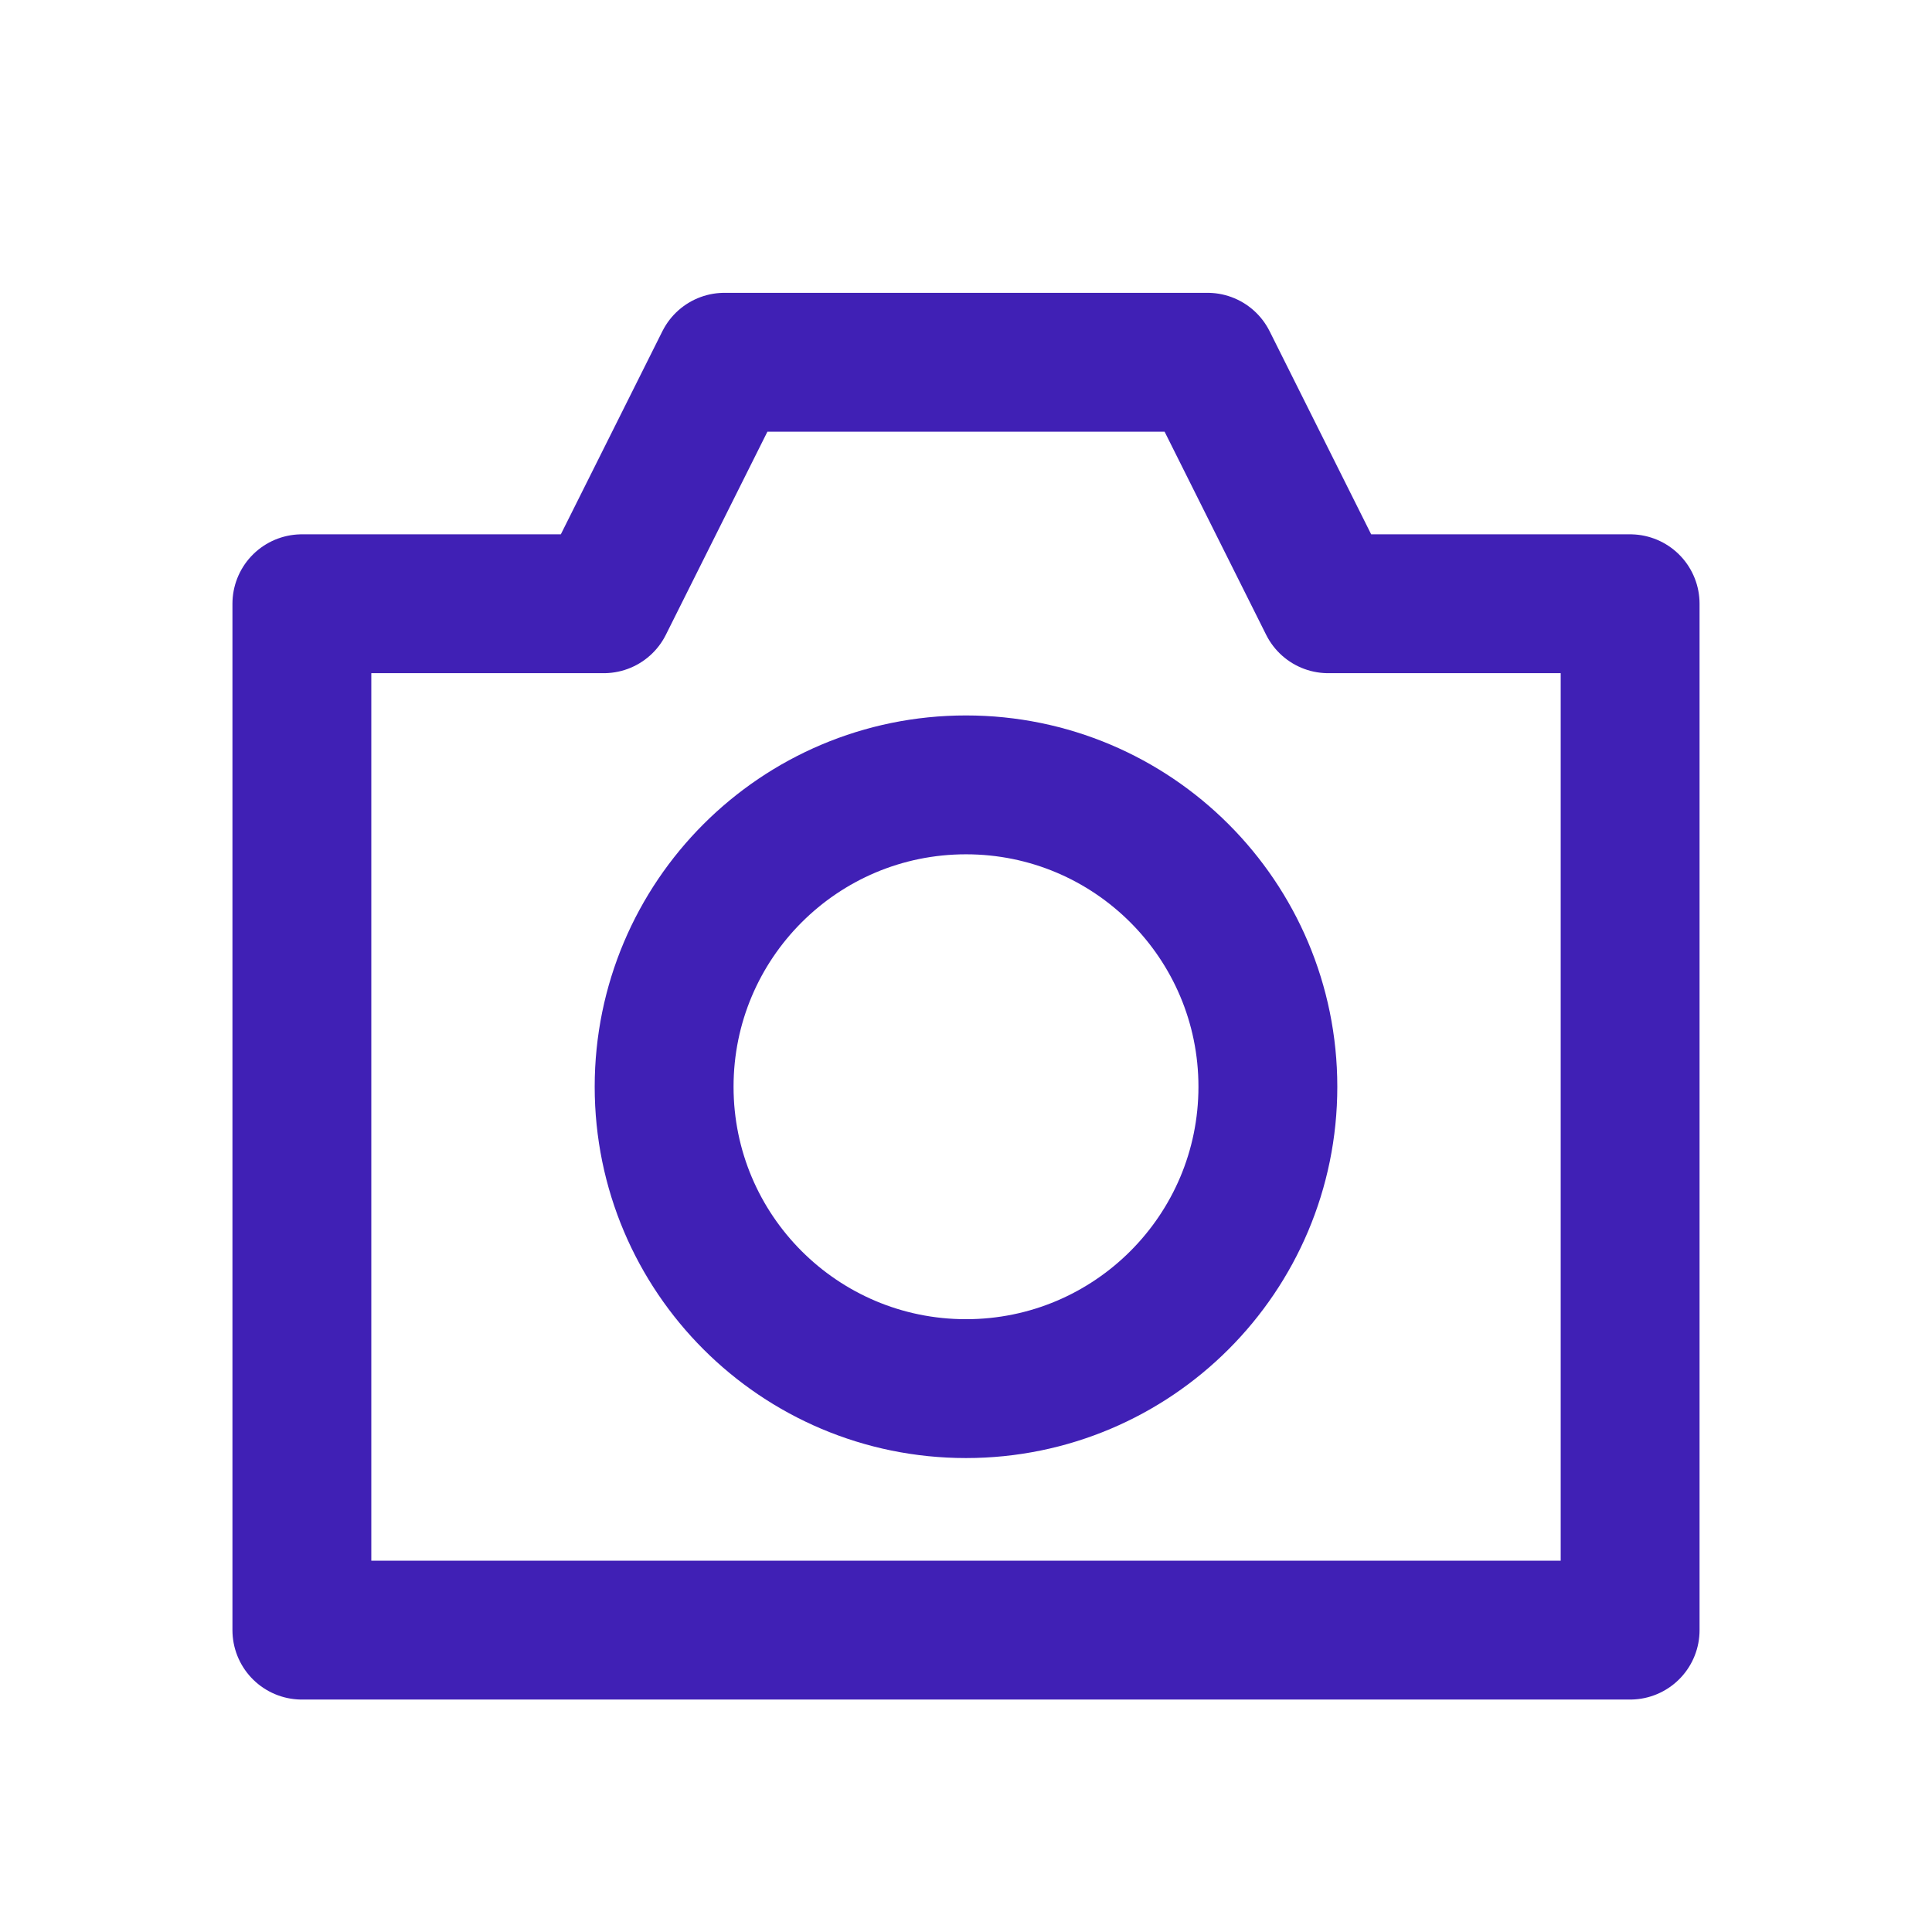
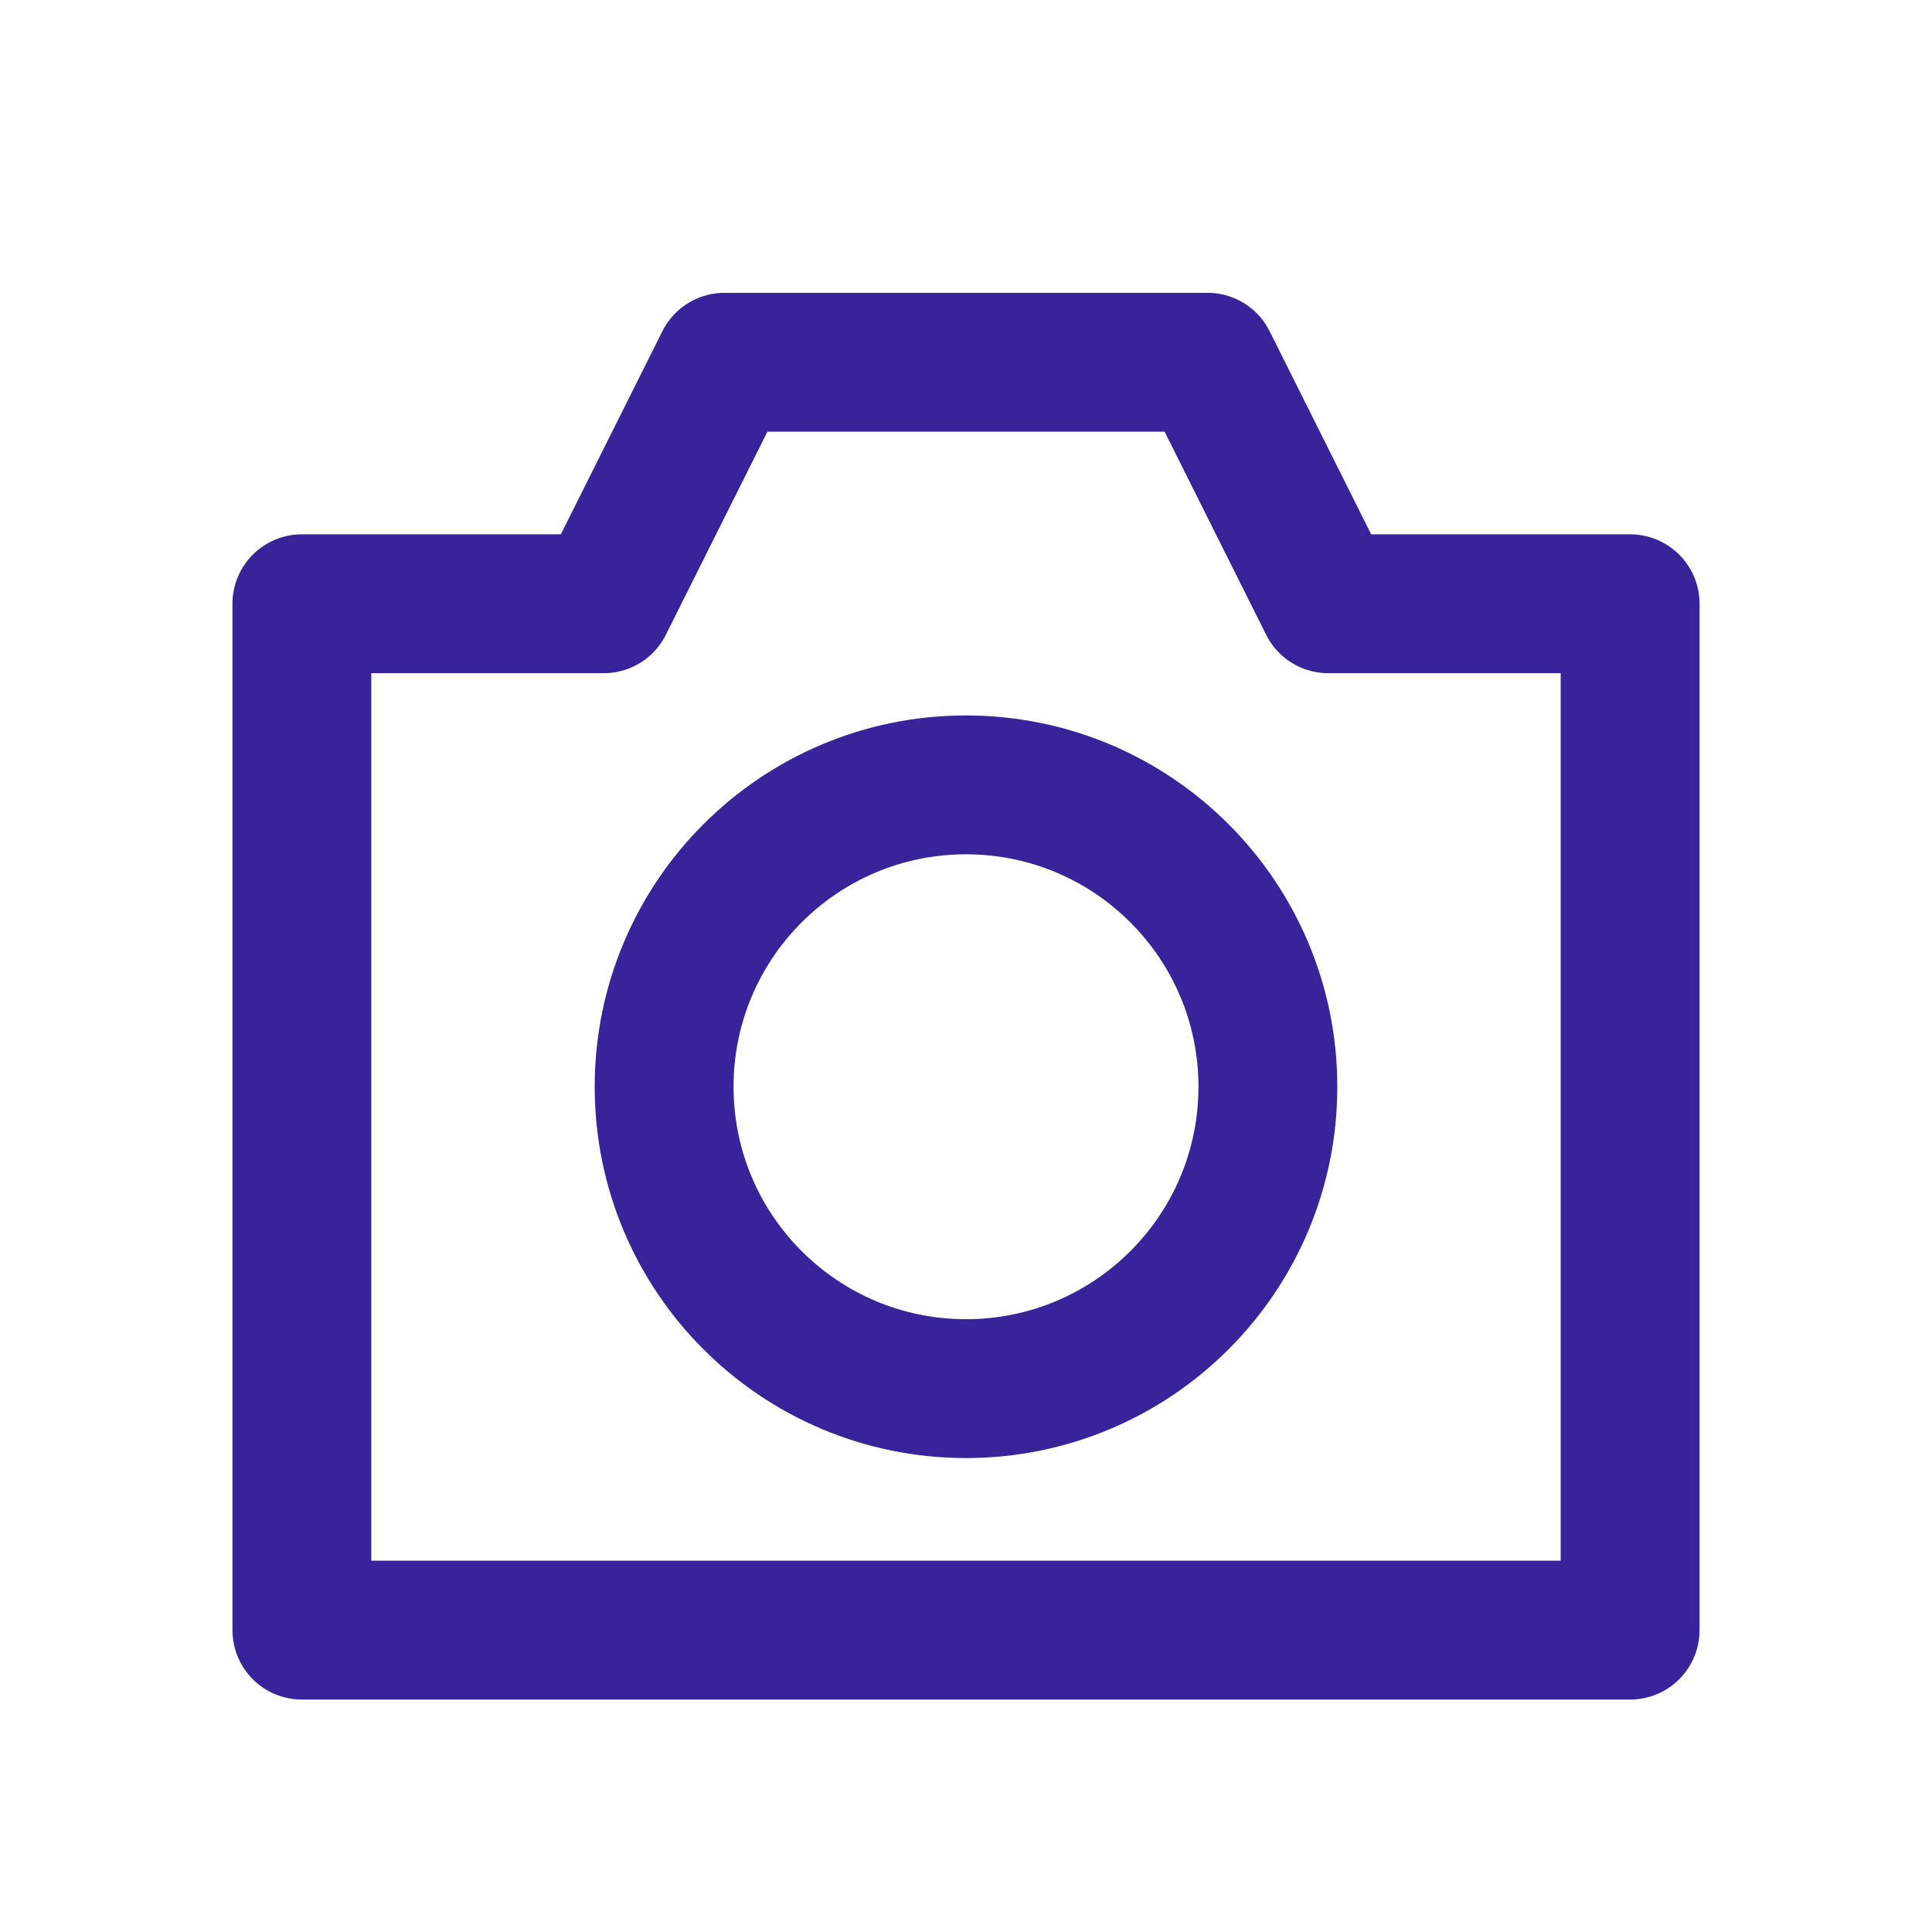
<svg xmlns="http://www.w3.org/2000/svg" width="100%" height="100%" viewBox="0 0 32 32" role="img" aria-labelledby="title desc">
-   <g fill="none" stroke="#4020B5" stroke-width="2.3" stroke-linecap="round" stroke-linejoin="round">
+   <g fill="none" stroke="#38239B" stroke-width="2.3" stroke-linecap="round" stroke-linejoin="round">
    <path d="M5 10h5l2-4h8l2 4h5v17H5Z" />
    <circle cx="16" cy="18" r="5" />
  </g>
</svg>
